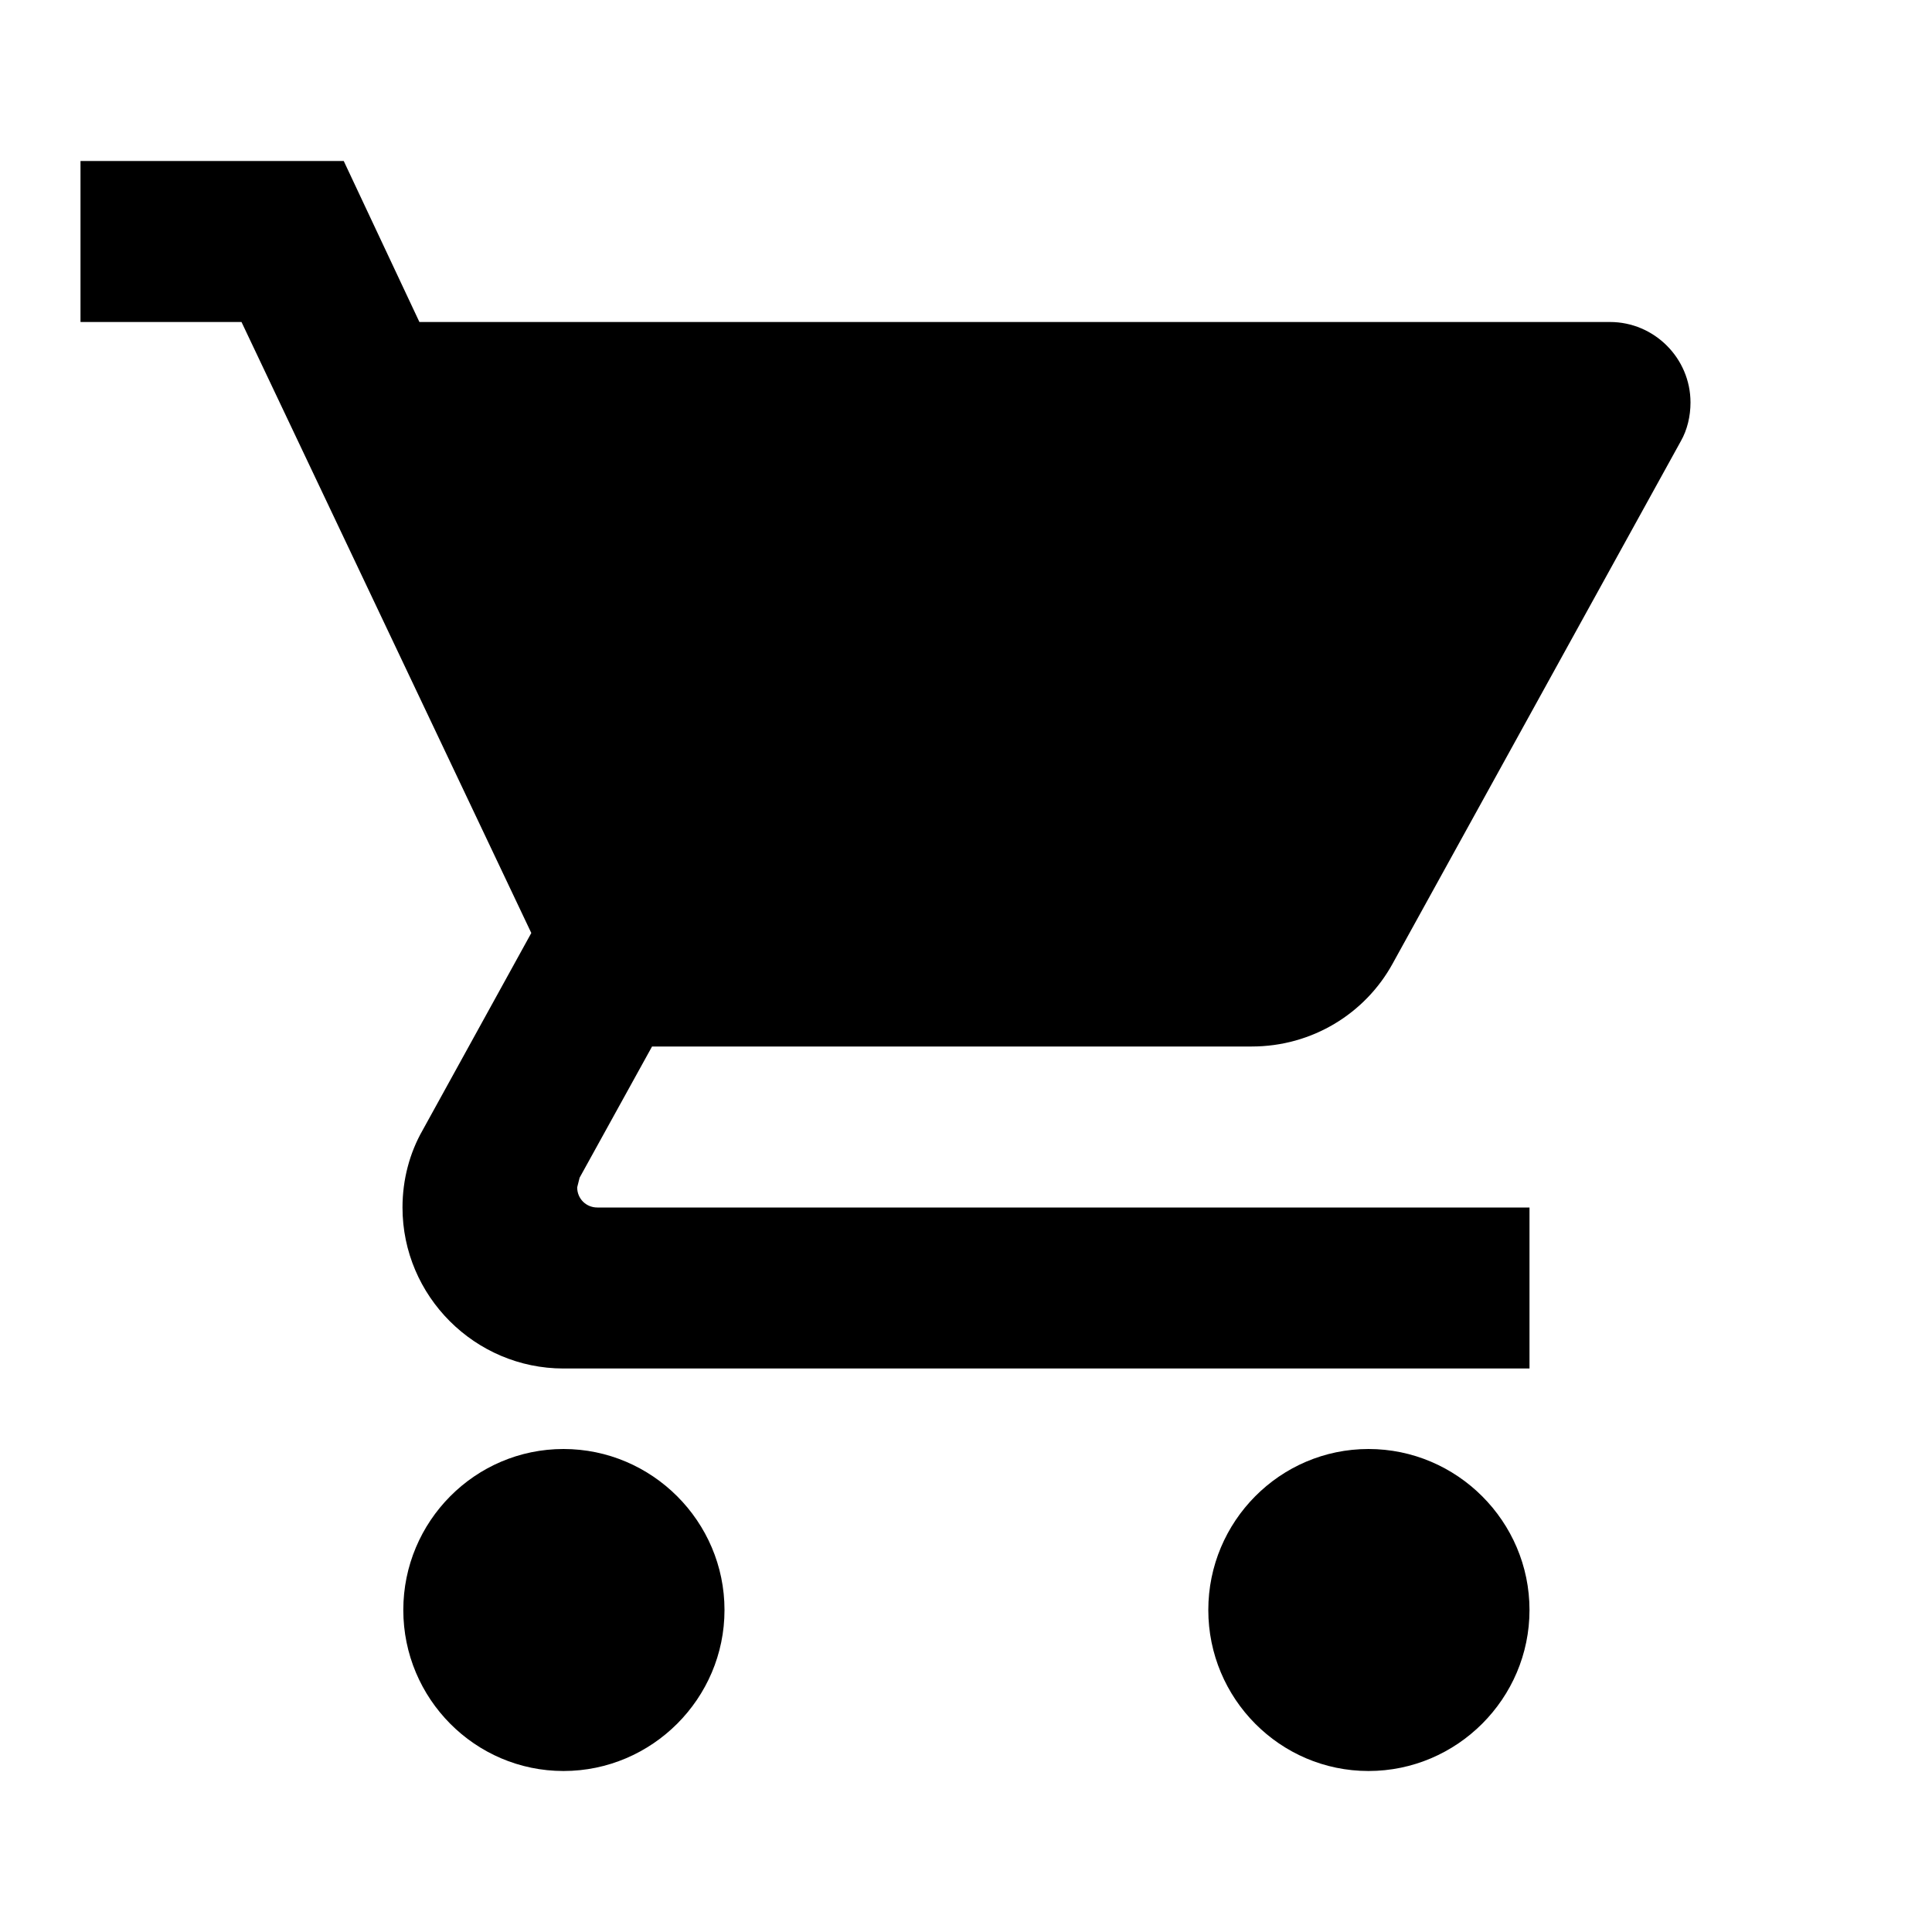
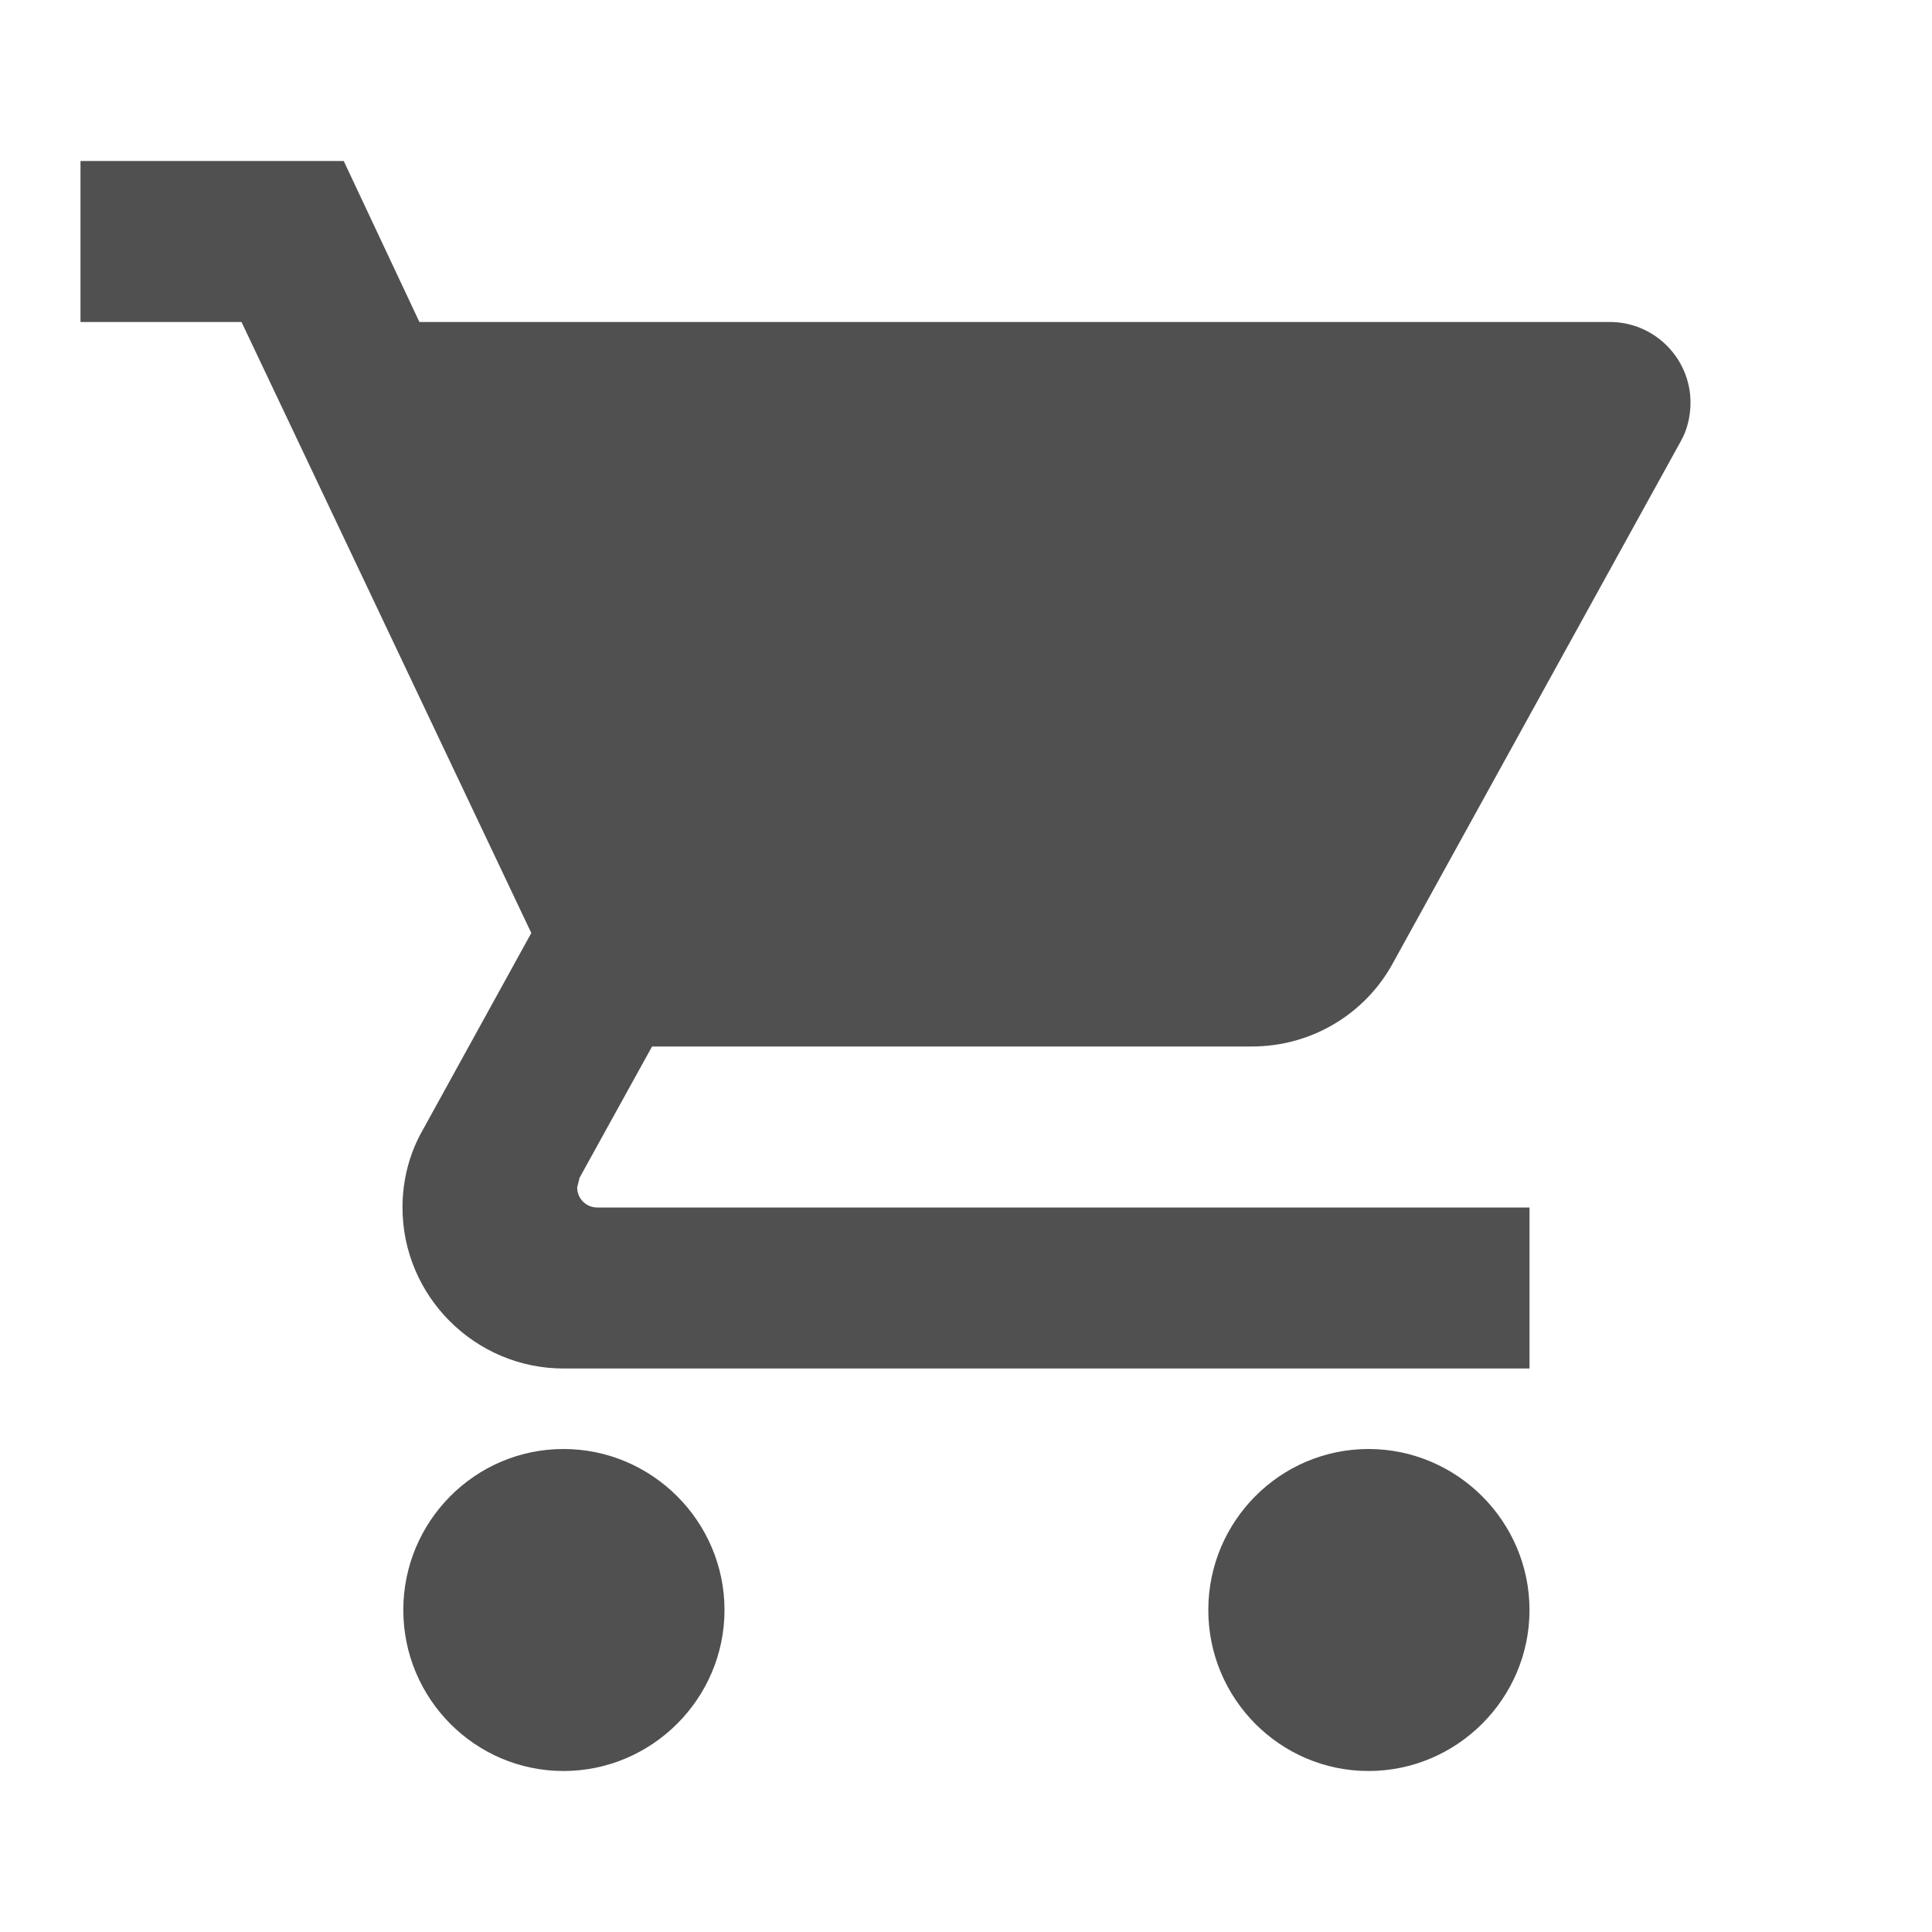
<svg xmlns="http://www.w3.org/2000/svg" width="24" height="24" viewBox="0 0 24 24">
-   <path fill="#000000" d="M7 18c-1.1 0-1.99.9-1.99 2S5.9 22 7 22s2-.9 2-2-.9-2-2-2zM1 2v2h2l3.6 7.59-1.35 2.45c-.16.28-.25.61-.25.96 0 1.1.9 2 2 2h12v-2H7.42c-.14 0-.25-.11-.25-.25l.03-.12.9-1.63h7.45c.75 0 1.41-.41 1.75-1.03l3.58-6.49c.08-.14.12-.31.12-.48 0-.55-.45-1-1-1H5.21l-.94-2H1zm16 16c-1.1 0-1.99.9-1.99 2s.89 2 1.99 2 2-.9 2-2-.9-2-2-2z" />
+   <path fill="#505050" d="M7 18c-1.1 0-1.99.9-1.99 2S5.9 22 7 22s2-.9 2-2-.9-2-2-2zM1 2v2h2l3.6 7.59-1.35 2.45c-.16.28-.25.61-.25.96 0 1.1.9 2 2 2h12v-2H7.42c-.14 0-.25-.11-.25-.25l.03-.12.9-1.63h7.45c.75 0 1.41-.41 1.75-1.03l3.58-6.49c.08-.14.12-.31.12-.48 0-.55-.45-1-1-1H5.21l-.94-2H1zm16 16c-1.1 0-1.99.9-1.99 2s.89 2 1.99 2 2-.9 2-2-.9-2-2-2z" />
  <path d="M0 0h24v24H0z" fill="none" />
</svg>
